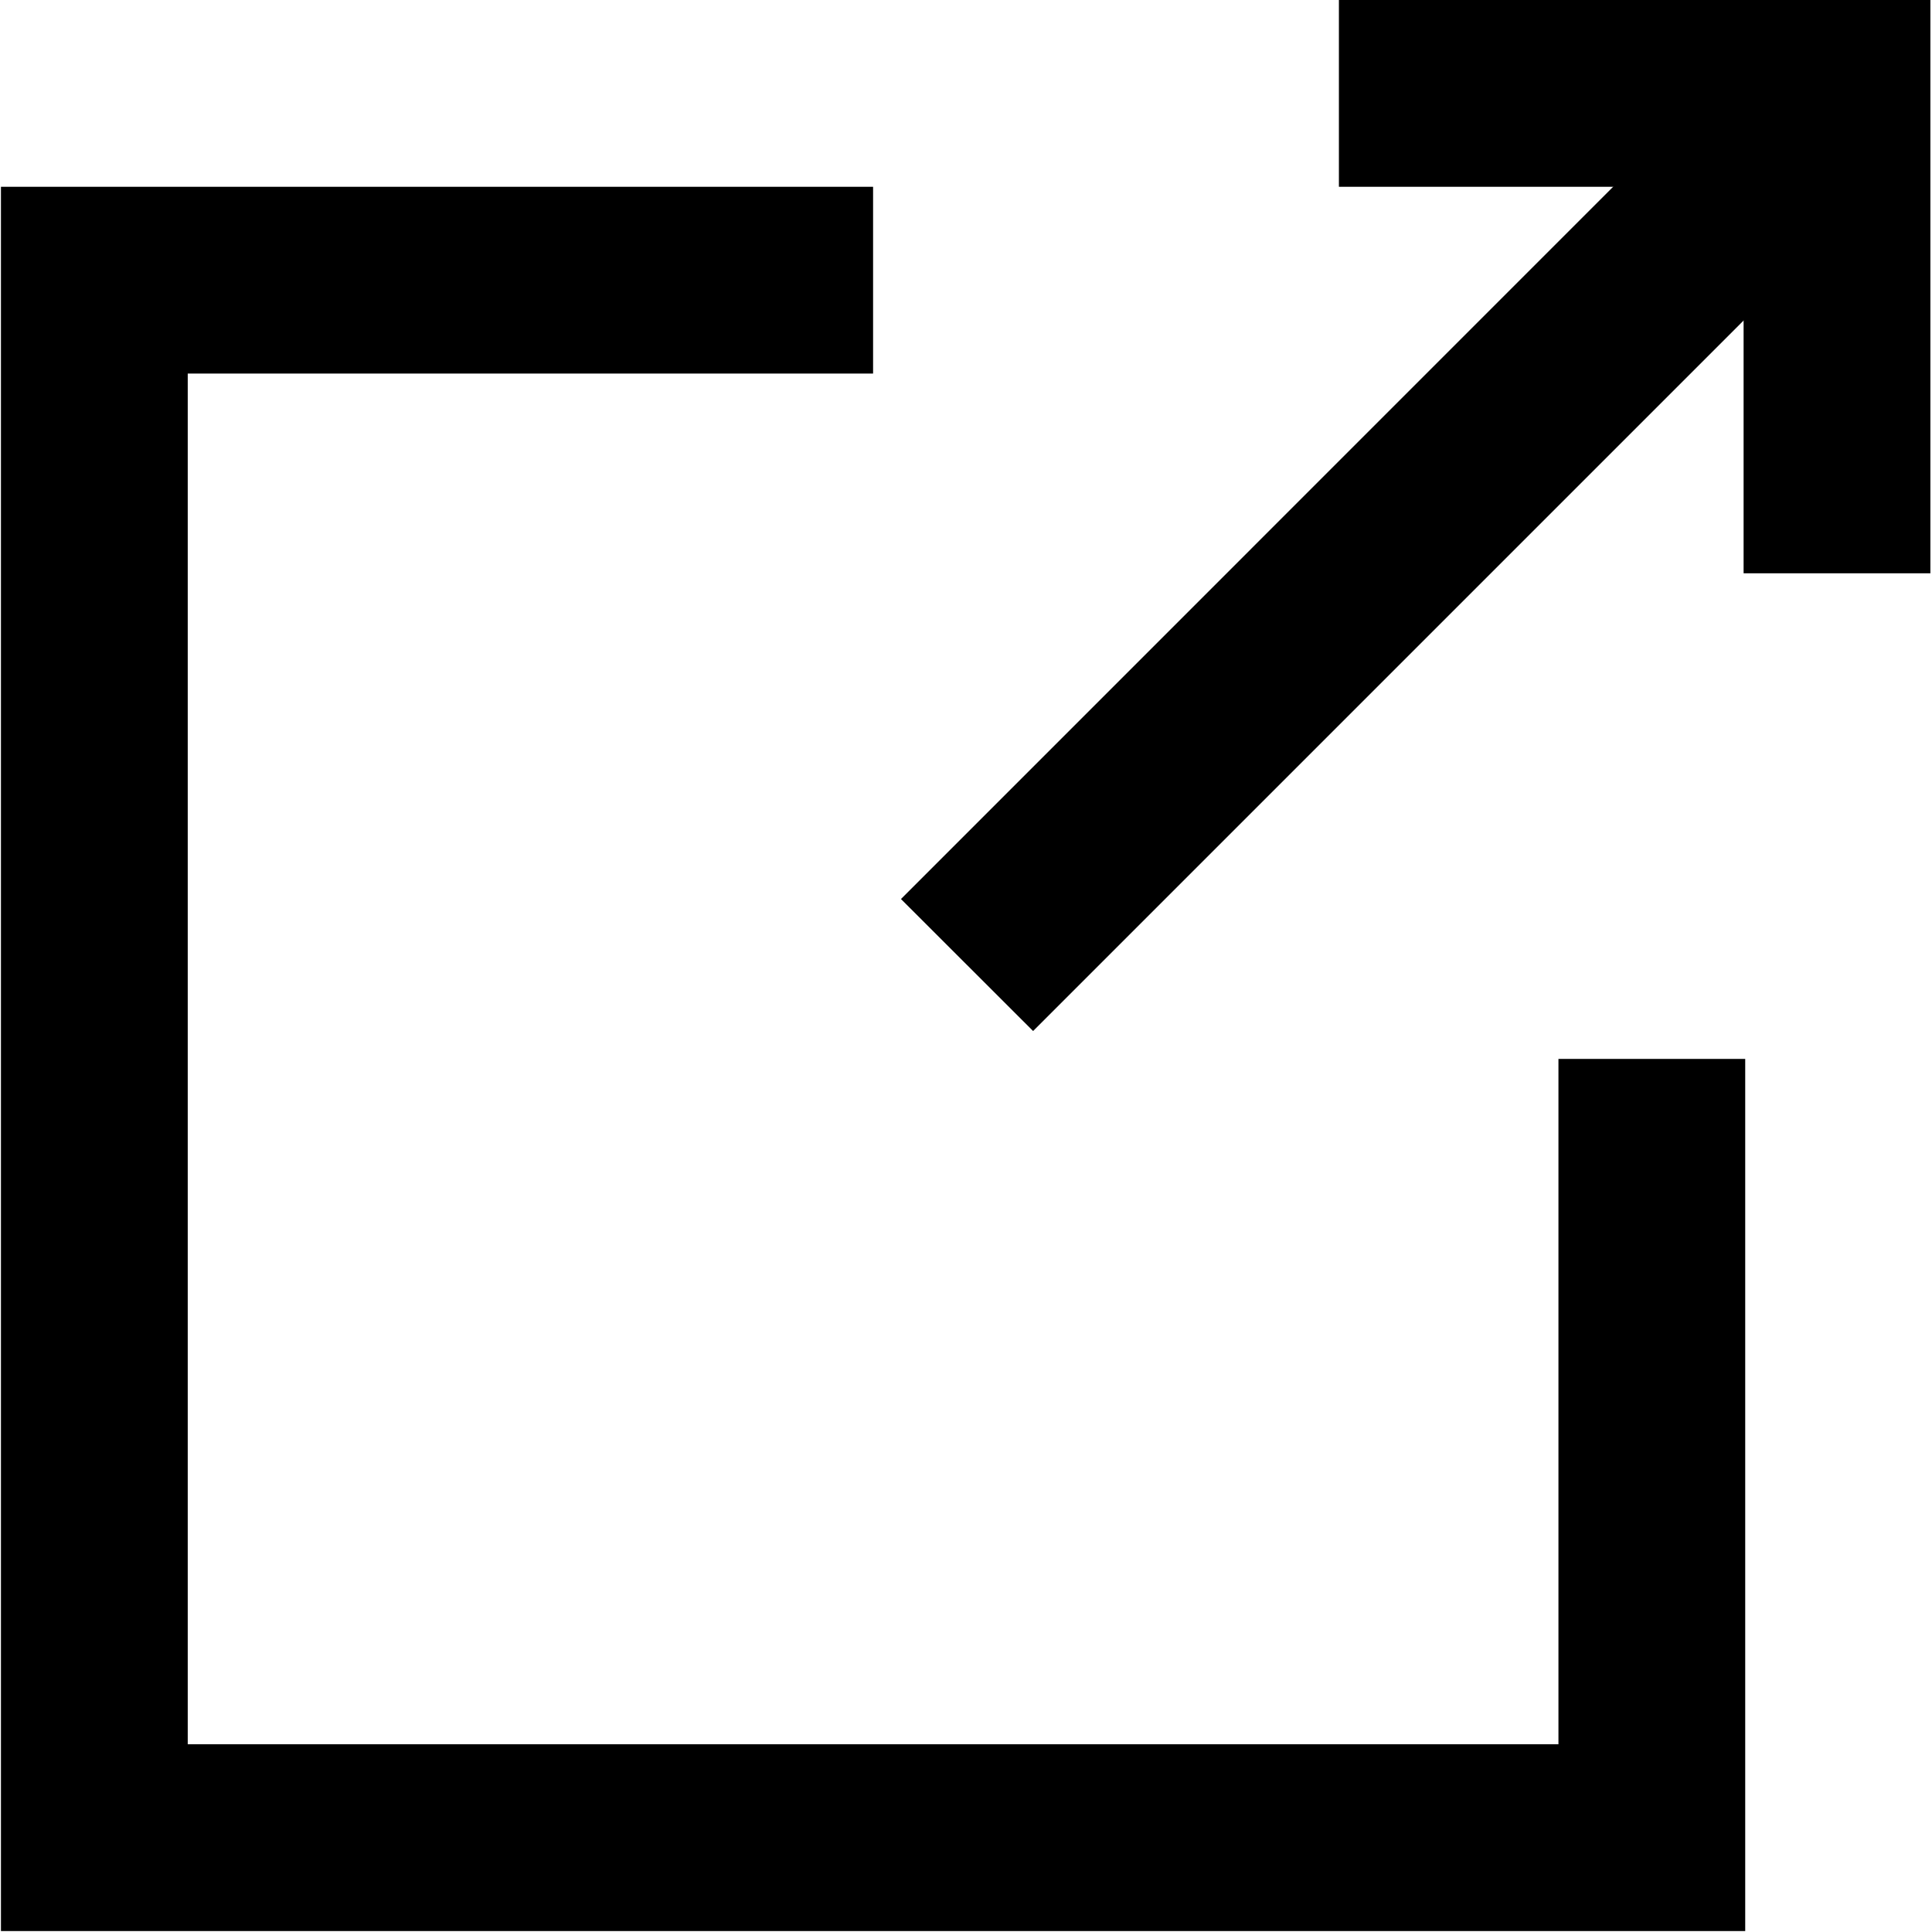
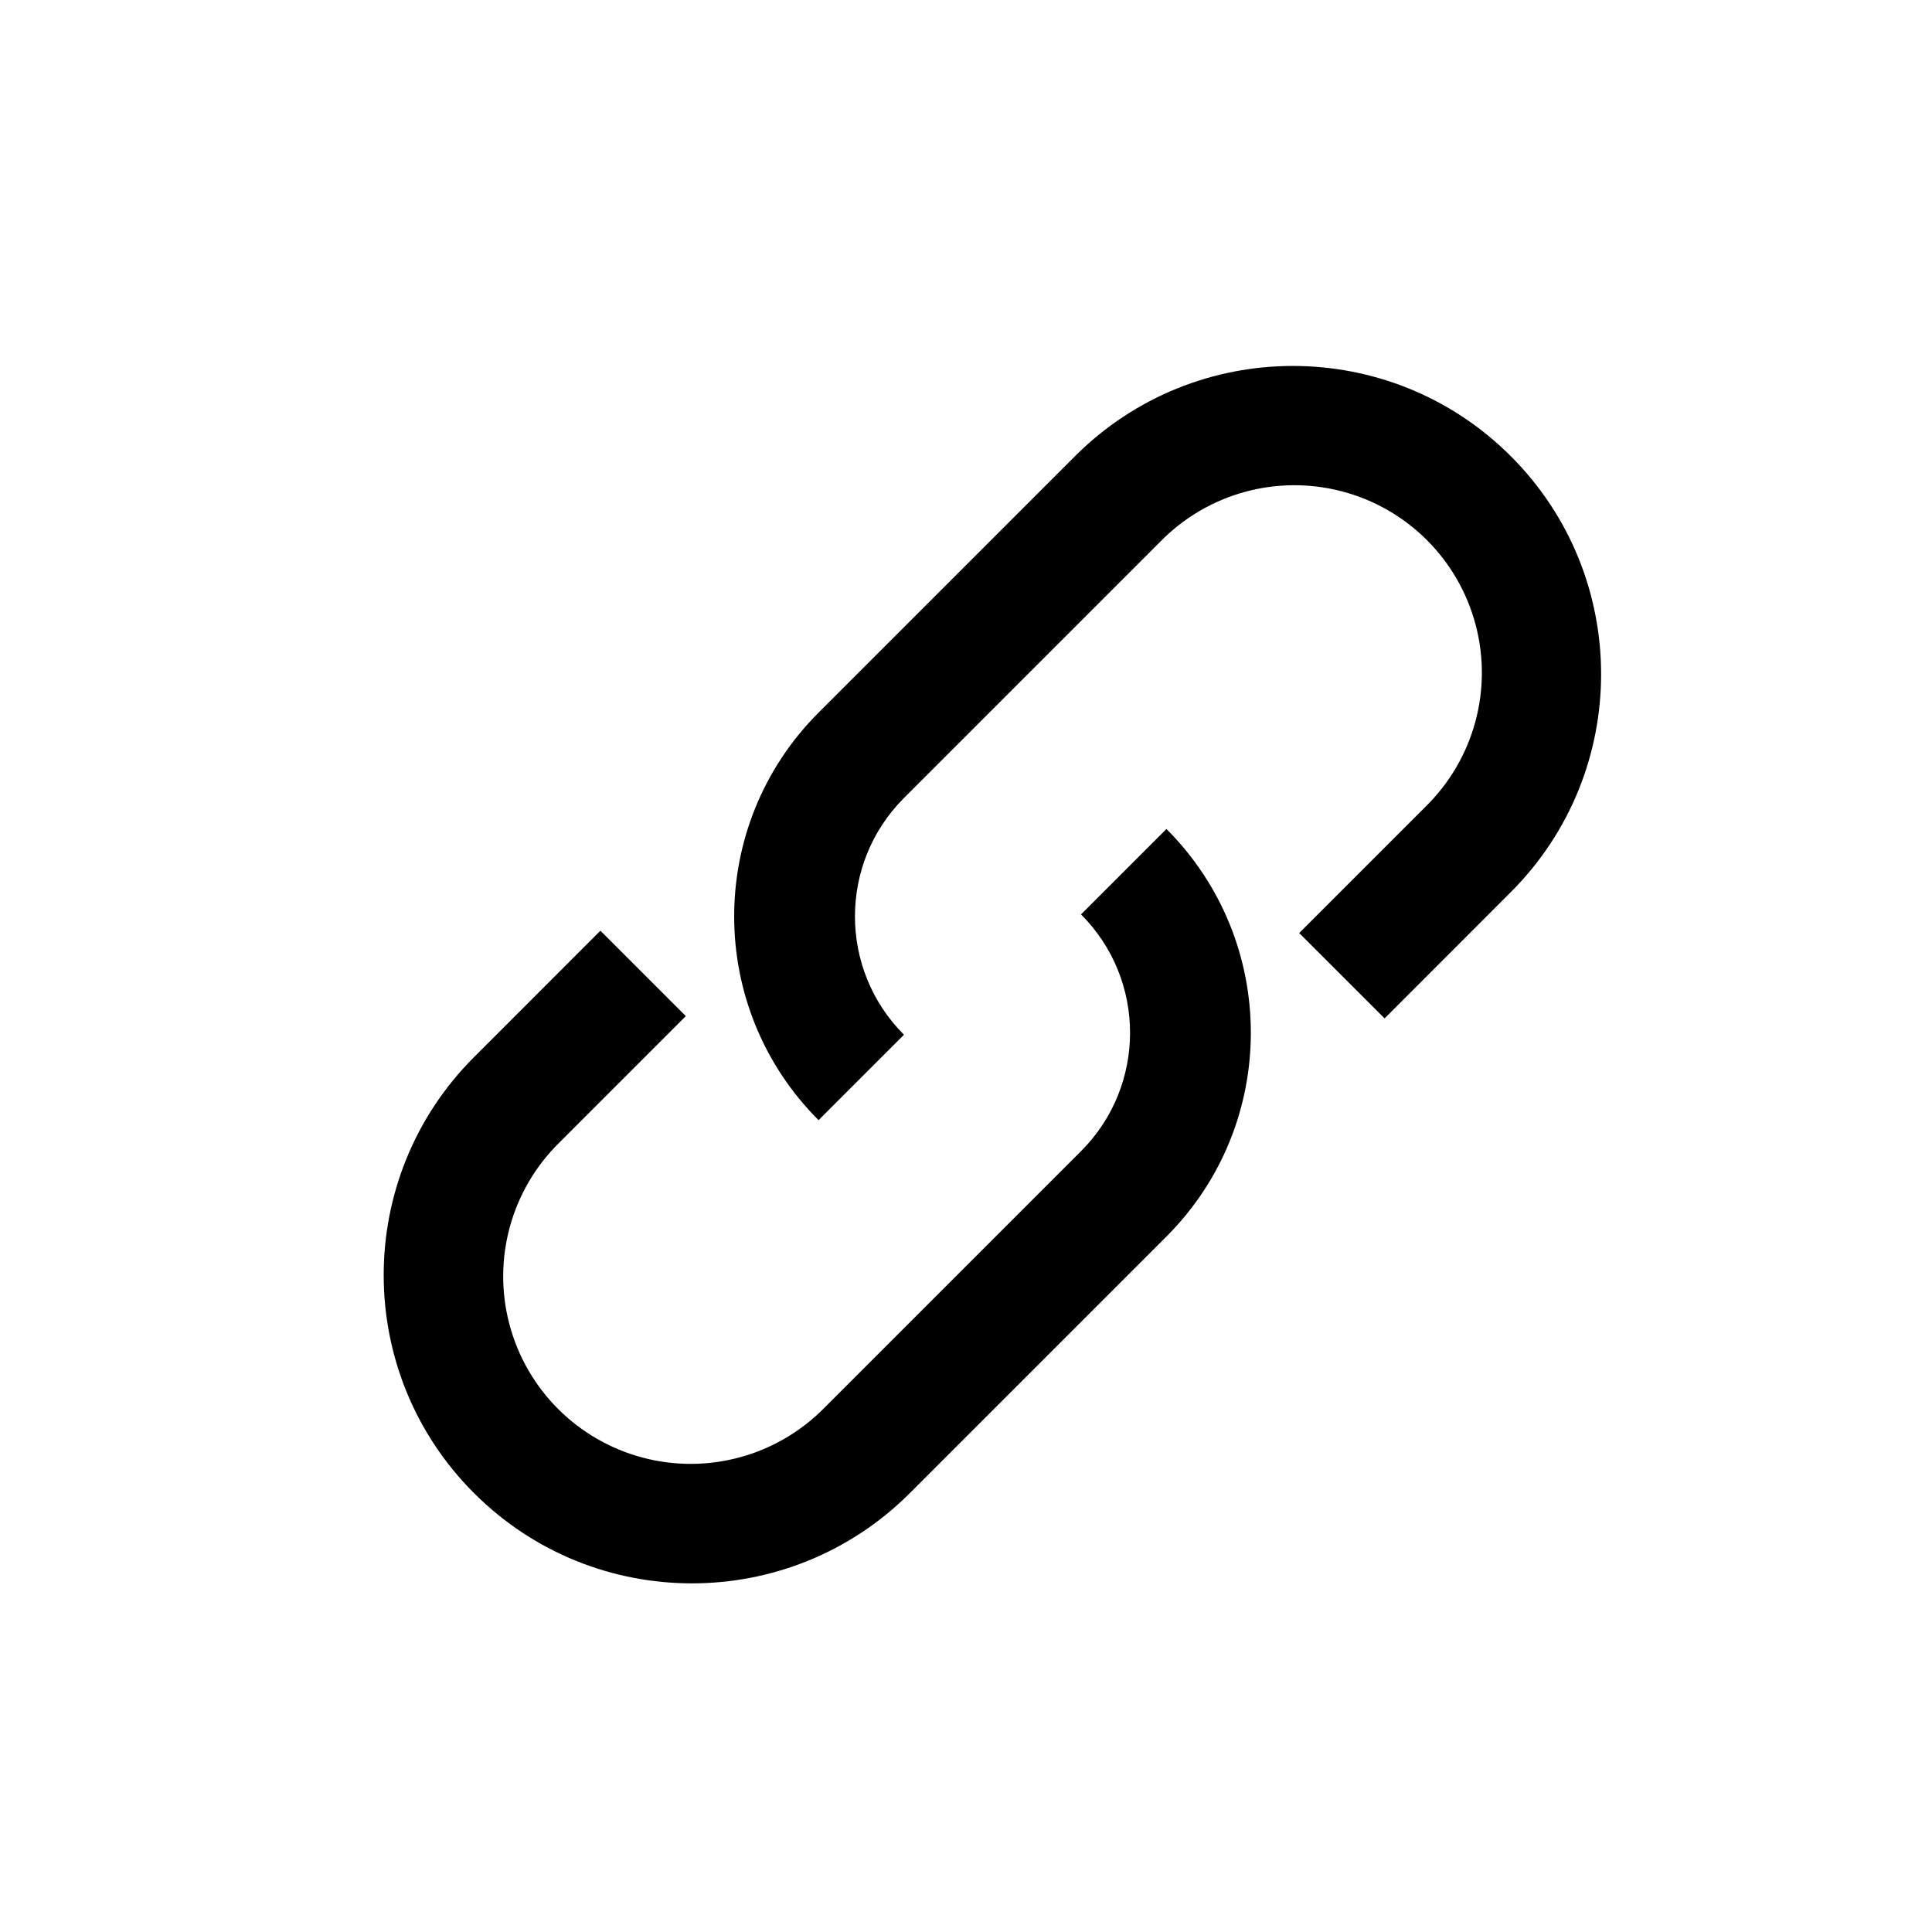
- <svg xmlns="http://www.w3.org/2000/svg" width="128" height="128">
-   <path d="M115.625 127.937H.063V12.375h57.781v12.374H12.438v90.813h90.813V70.156h12.374z" />
-   <path d="M116.426 2.821l8.753 8.753-56.734 56.734-8.753-8.745z" />
-   <path d="M127.893 37.982h-12.375V12.375H88.706V0h39.187z" />
+ <svg xmlns="http://www.w3.org/2000/svg" class="icon" width="128" height="128" viewBox="0 0 1024 1024">
+   <path d="M618.24 439.381a152.747 152.747 0 0 1 0 216L482.347 791.275a163.37 163.37 0 1 1-231.04-231.04l66.922-66.944 45.27 45.269-66.944 66.944a99.37 99.37 0 1 0 140.522 140.523l135.894-135.894a88.747 88.747 0 0 0 0-125.482zm182.528-197.589a163.37 163.37 0 0 1 0 231.04l-66.901 66.944-45.27-45.248 66.944-66.944A99.37 99.37 0 1 0 615.02 287.061L479.125 422.955a88.747 88.747 0 0 0 0 125.482l-45.269 45.27a152.747 152.747 0 0 1 0-216l135.893-135.894a163.37 163.37 0 0 1 231.04 0z" />
</svg>
